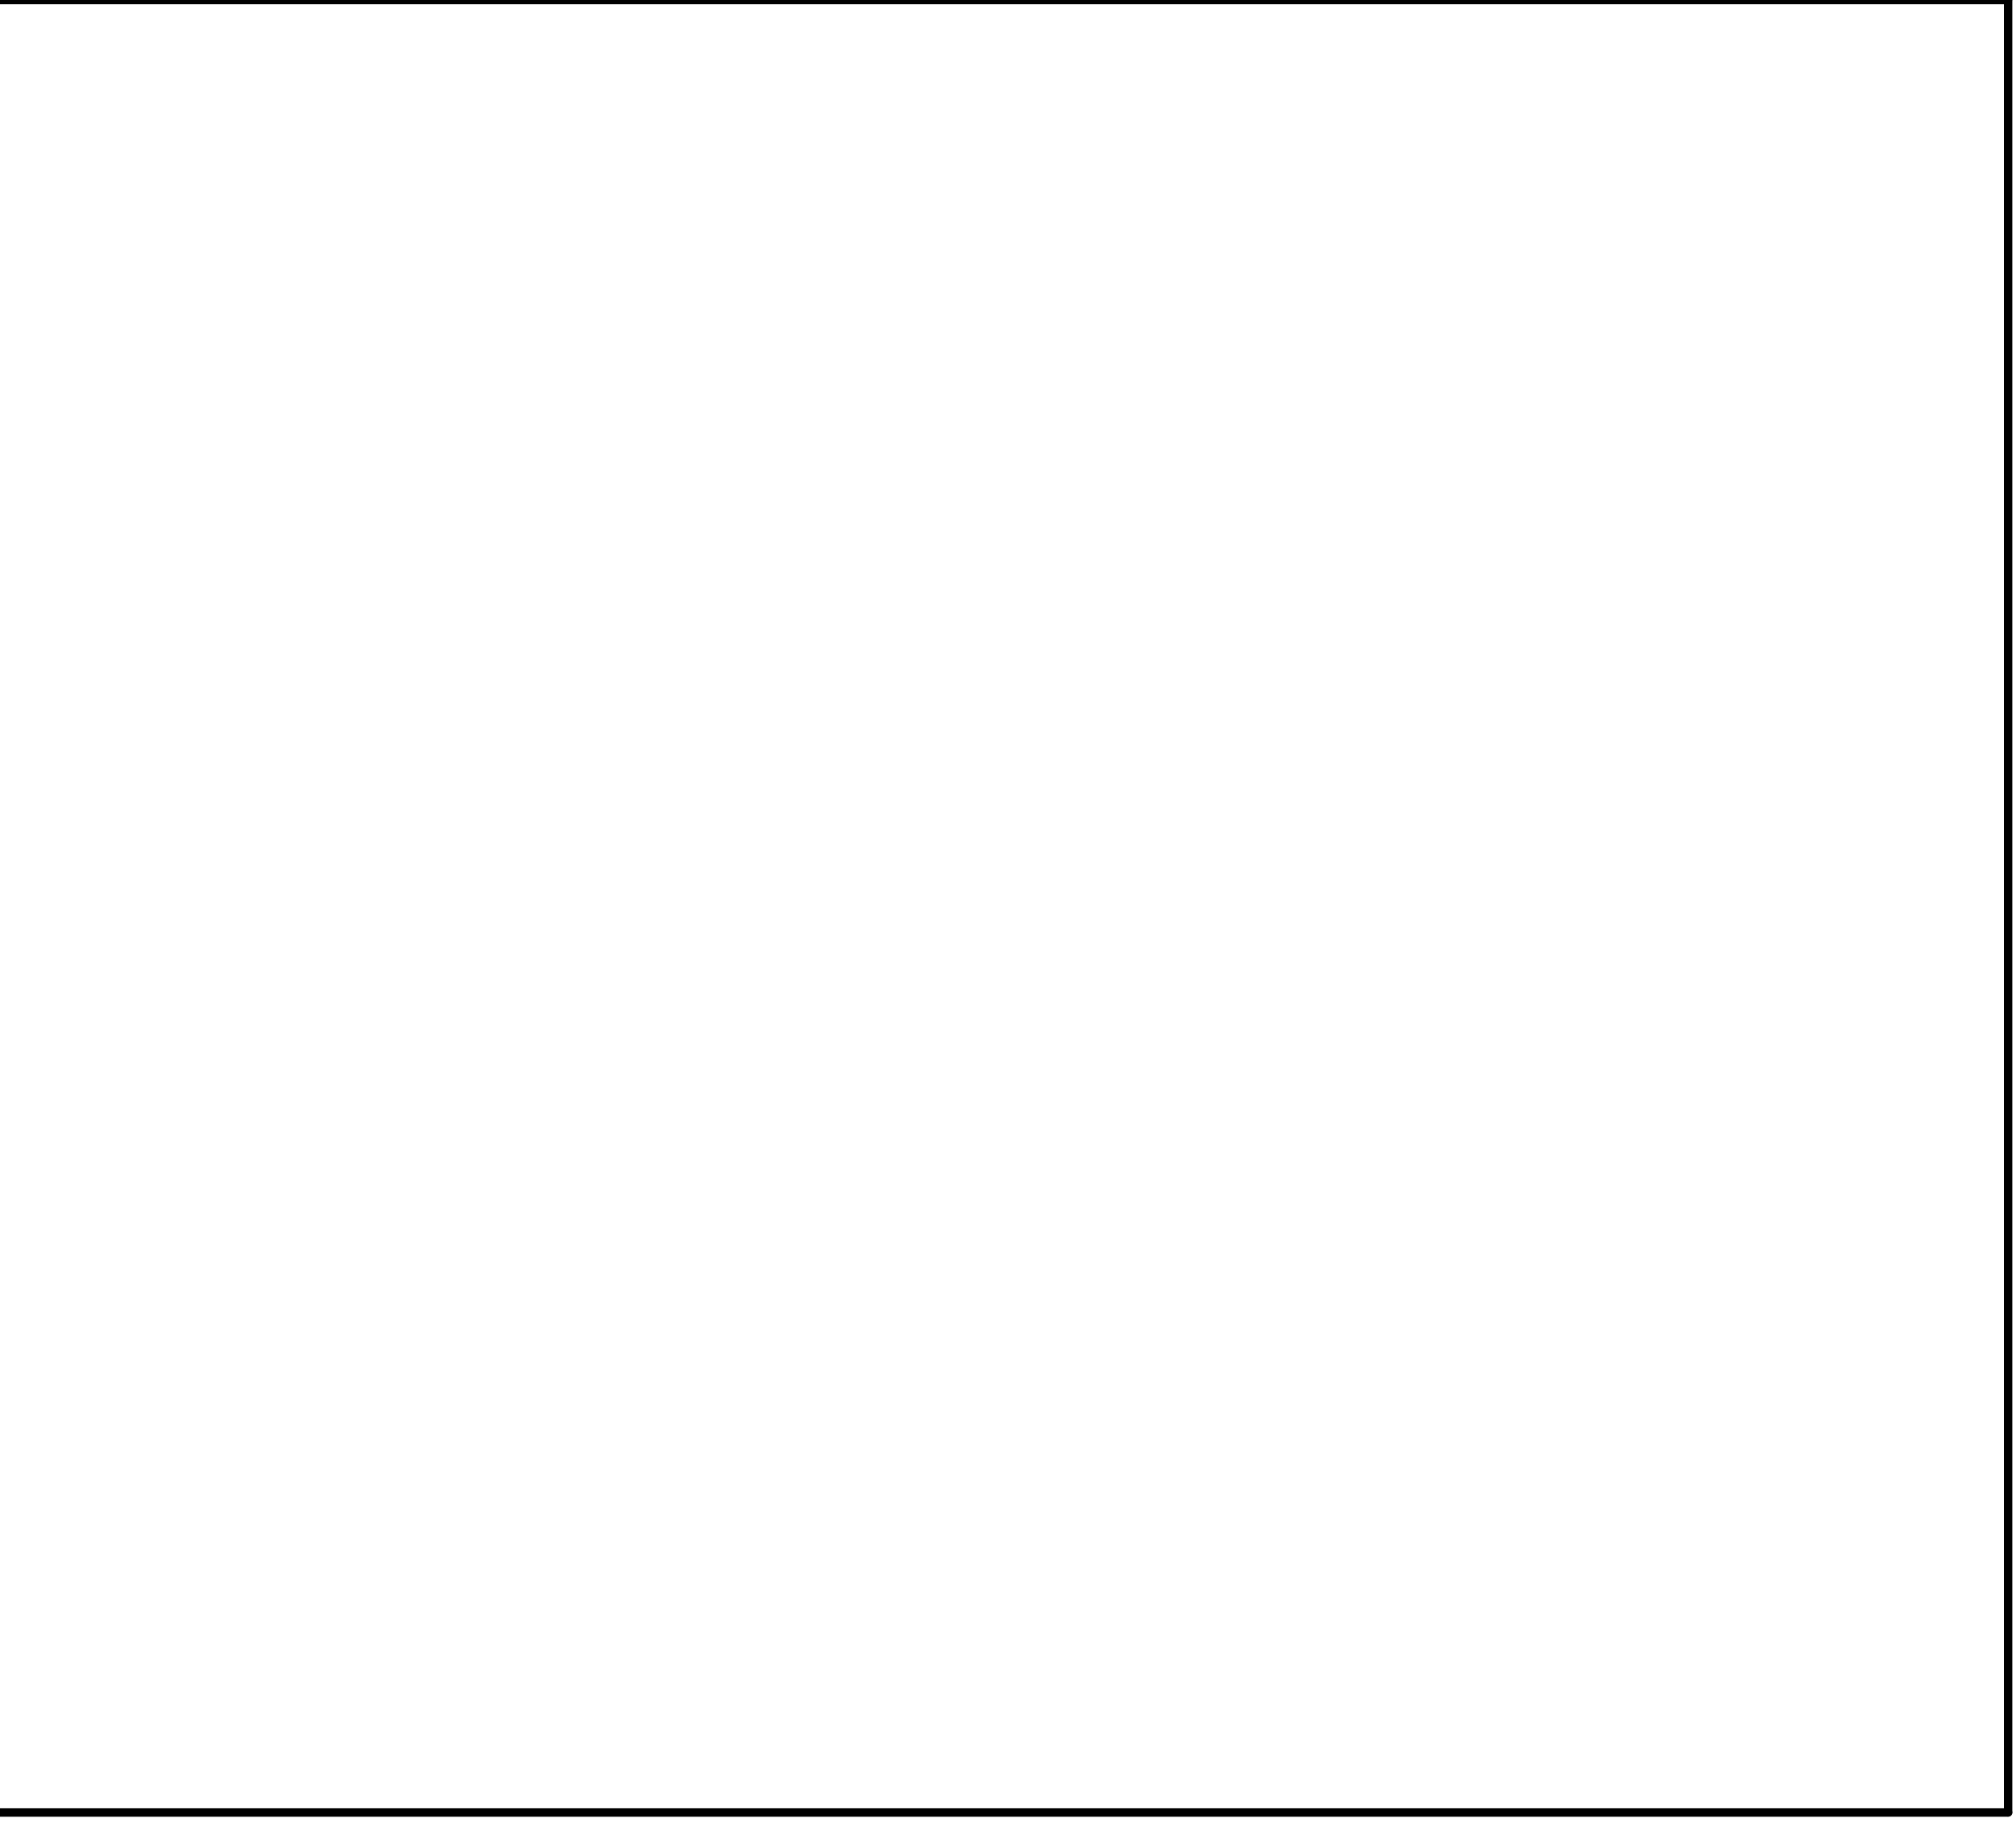
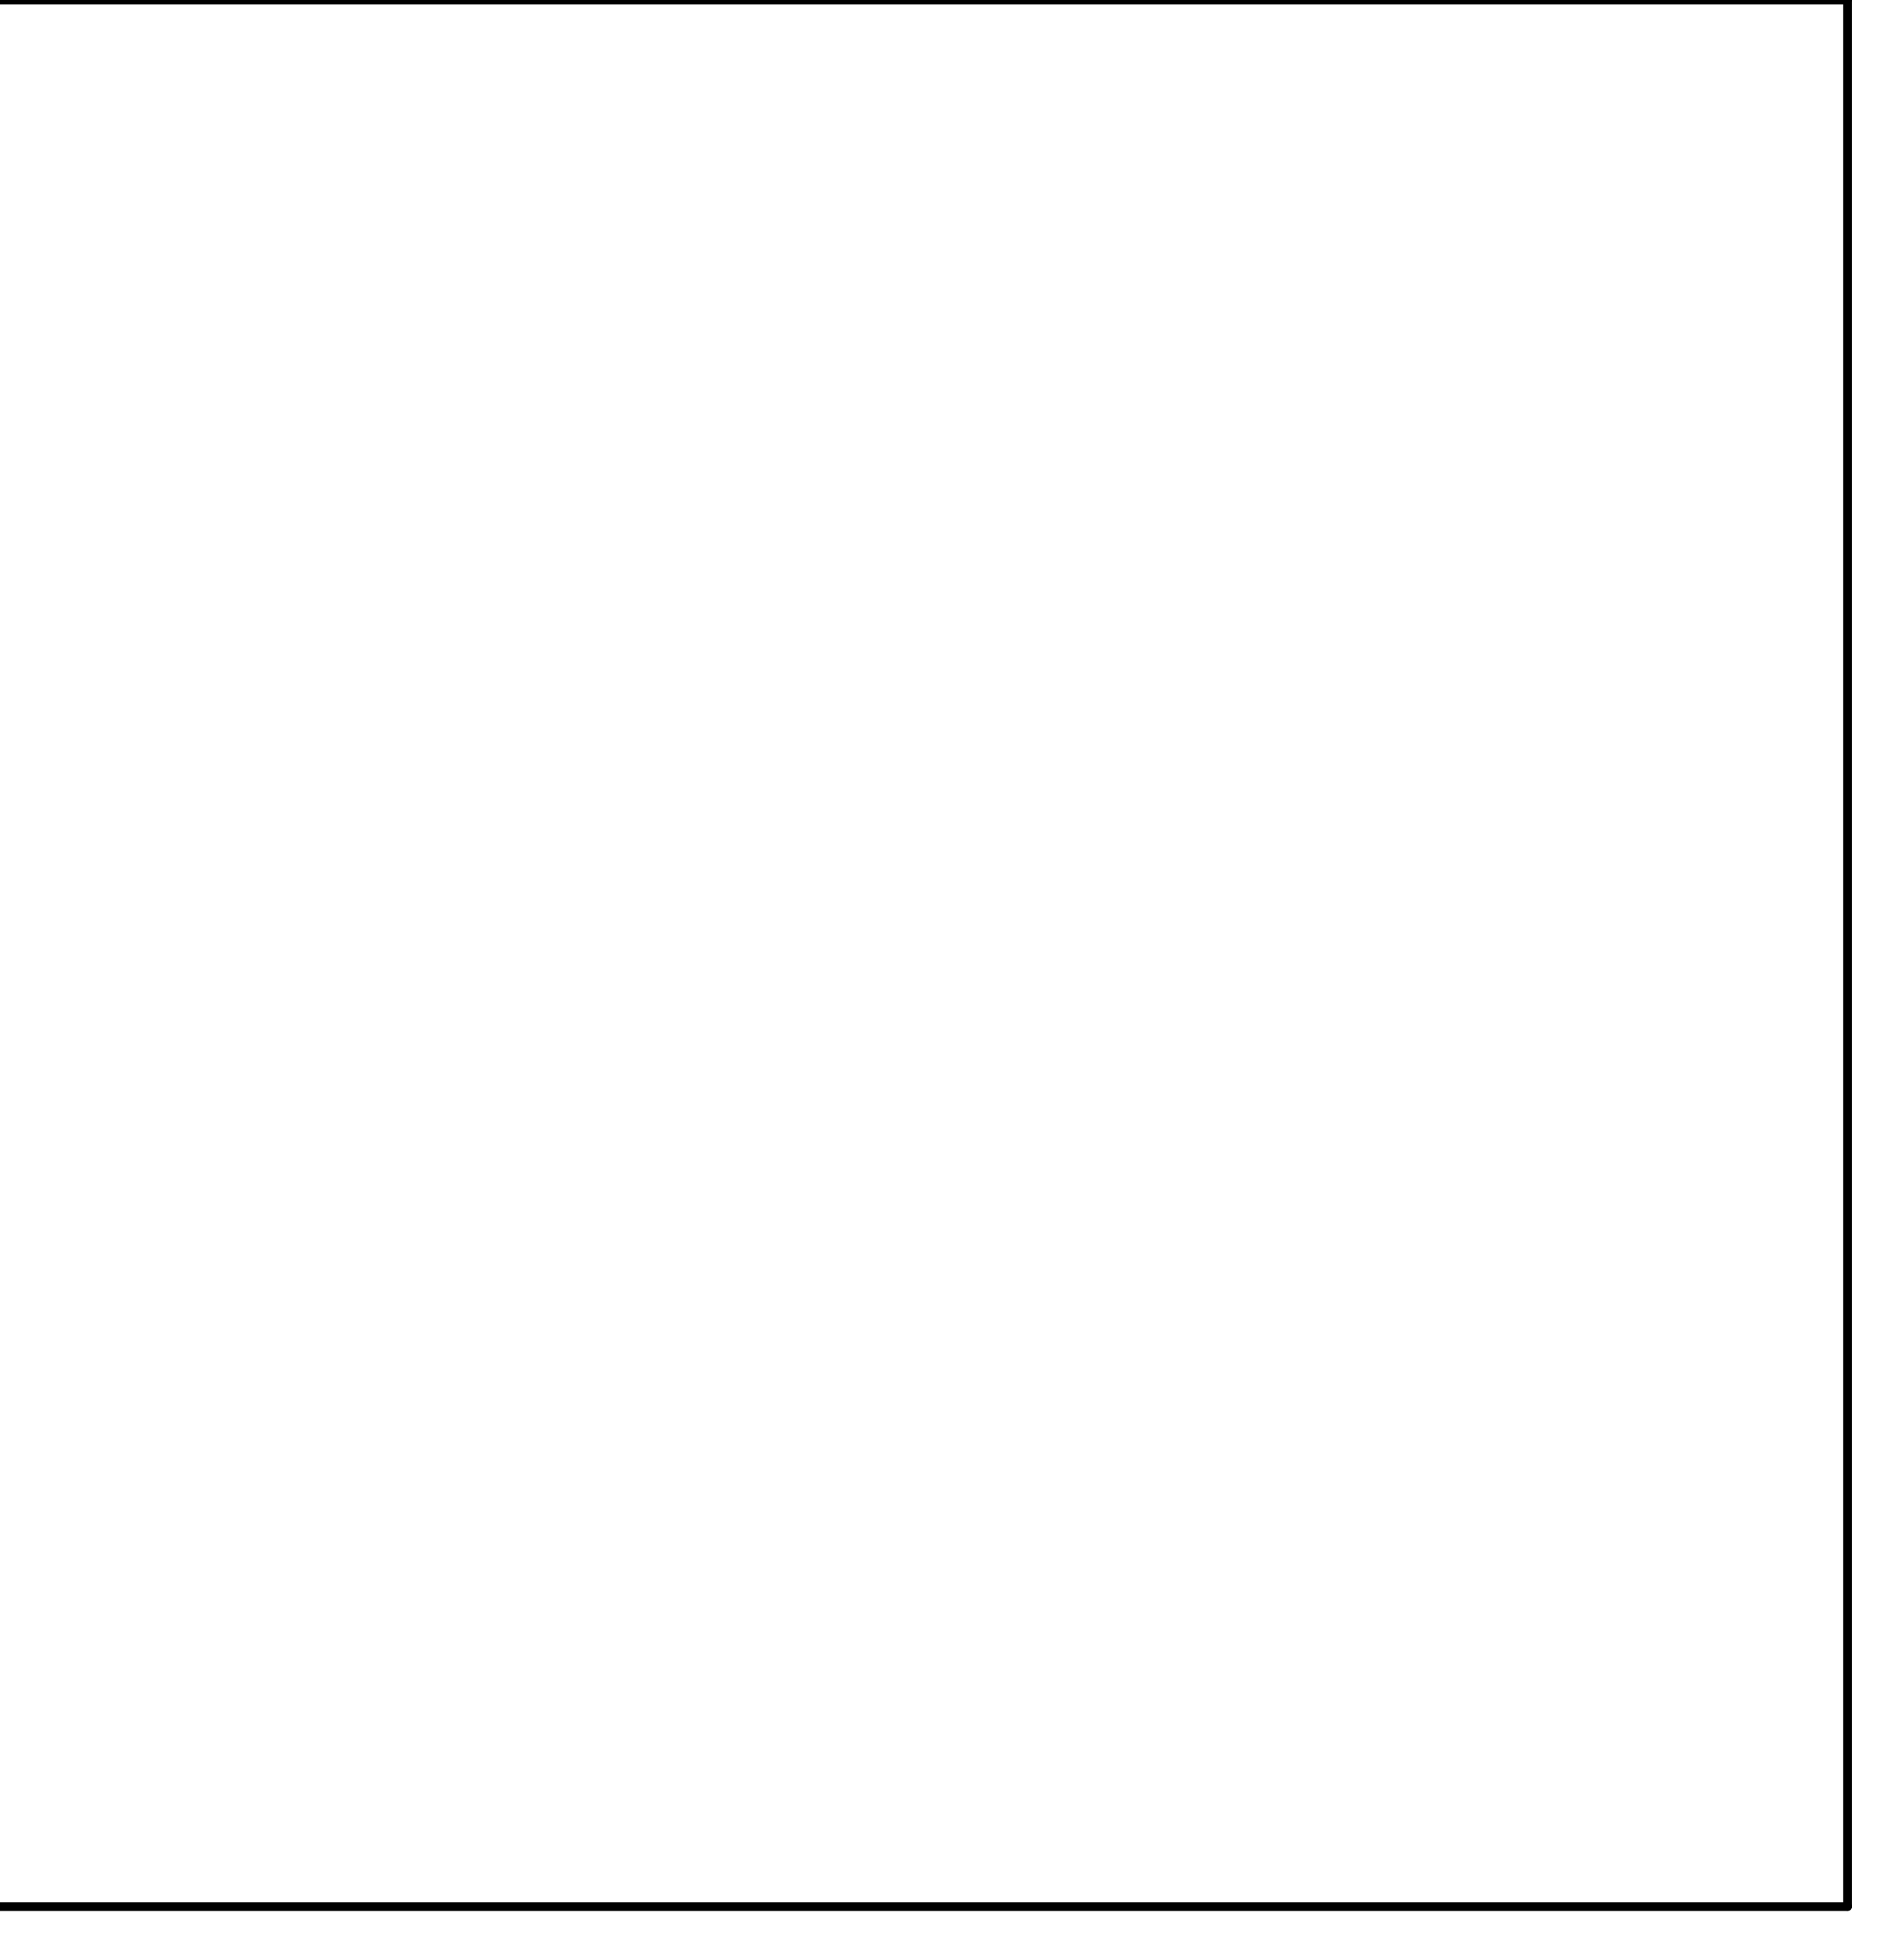
- <svg xmlns="http://www.w3.org/2000/svg" width="34" height="31" text-rendering="auto" shape-rendering="auto">
+ <svg xmlns="http://www.w3.org/2000/svg" width="31" height="32" text-rendering="auto" shape-rendering="auto">
  <defs />
-   <line x1="0" y1="0" x2="11979" y2="0" style="stroke-width: 50.0;stroke: rgb(0,0,0);stroke-opacity: 1.0;stroke-linecap: round;stroke-linejoin: round;" transform="matrix(0.002835,0,0,0.002835,-0.096378,0)" />
-   <line x1="11980" y1="0" x2="11980" y2="10779" style="stroke-width: 50.0;stroke: rgb(0,0,0);stroke-opacity: 1.0;stroke-linecap: round;stroke-linejoin: round;" transform="matrix(0.002835,0,0,0.002835,-0.096378,0)" />
-   <line x1="11980" y1="10780" x2="1" y2="10780" style="stroke-width: 50.0;stroke: rgb(0,0,0);stroke-opacity: 1.0;stroke-linecap: round;stroke-linejoin: round;" transform="matrix(0.002835,0,0,0.002835,-0.096378,0)" />
-   <line x1="0" y1="10780" x2="0" y2="1" style="stroke-width: 50.0;stroke: rgb(0,0,0);stroke-opacity: 1.0;stroke-linecap: round;stroke-linejoin: round;" transform="matrix(0.002835,0,0,0.002835,-0.096378,0)" />
+   <line x1="0" y1="0" x2="10669" y2="0" style="stroke-width: 50.0;stroke: rgb(0,0,0);stroke-opacity: 1.0;stroke-linecap: round;stroke-linejoin: round;" transform="matrix(0.002835,0,0,0.002835,-0.087874,0)" />
+   <line x1="10670" y1="0" x2="10670" y2="10979" style="stroke-width: 50.0;stroke: rgb(0,0,0);stroke-opacity: 1.0;stroke-linecap: round;stroke-linejoin: round;" transform="matrix(0.002835,0,0,0.002835,-0.087874,0)" />
+   <line x1="10670" y1="10980" x2="1" y2="10980" style="stroke-width: 50.0;stroke: rgb(0,0,0);stroke-opacity: 1.0;stroke-linecap: round;stroke-linejoin: round;" transform="matrix(0.002835,0,0,0.002835,-0.087874,0)" />
+   <line x1="0" y1="10980" x2="0" y2="1" style="stroke-width: 50.0;stroke: rgb(0,0,0);stroke-opacity: 1.0;stroke-linecap: round;stroke-linejoin: round;" transform="matrix(0.002835,0,0,0.002835,-0.087874,0)" />
</svg>
